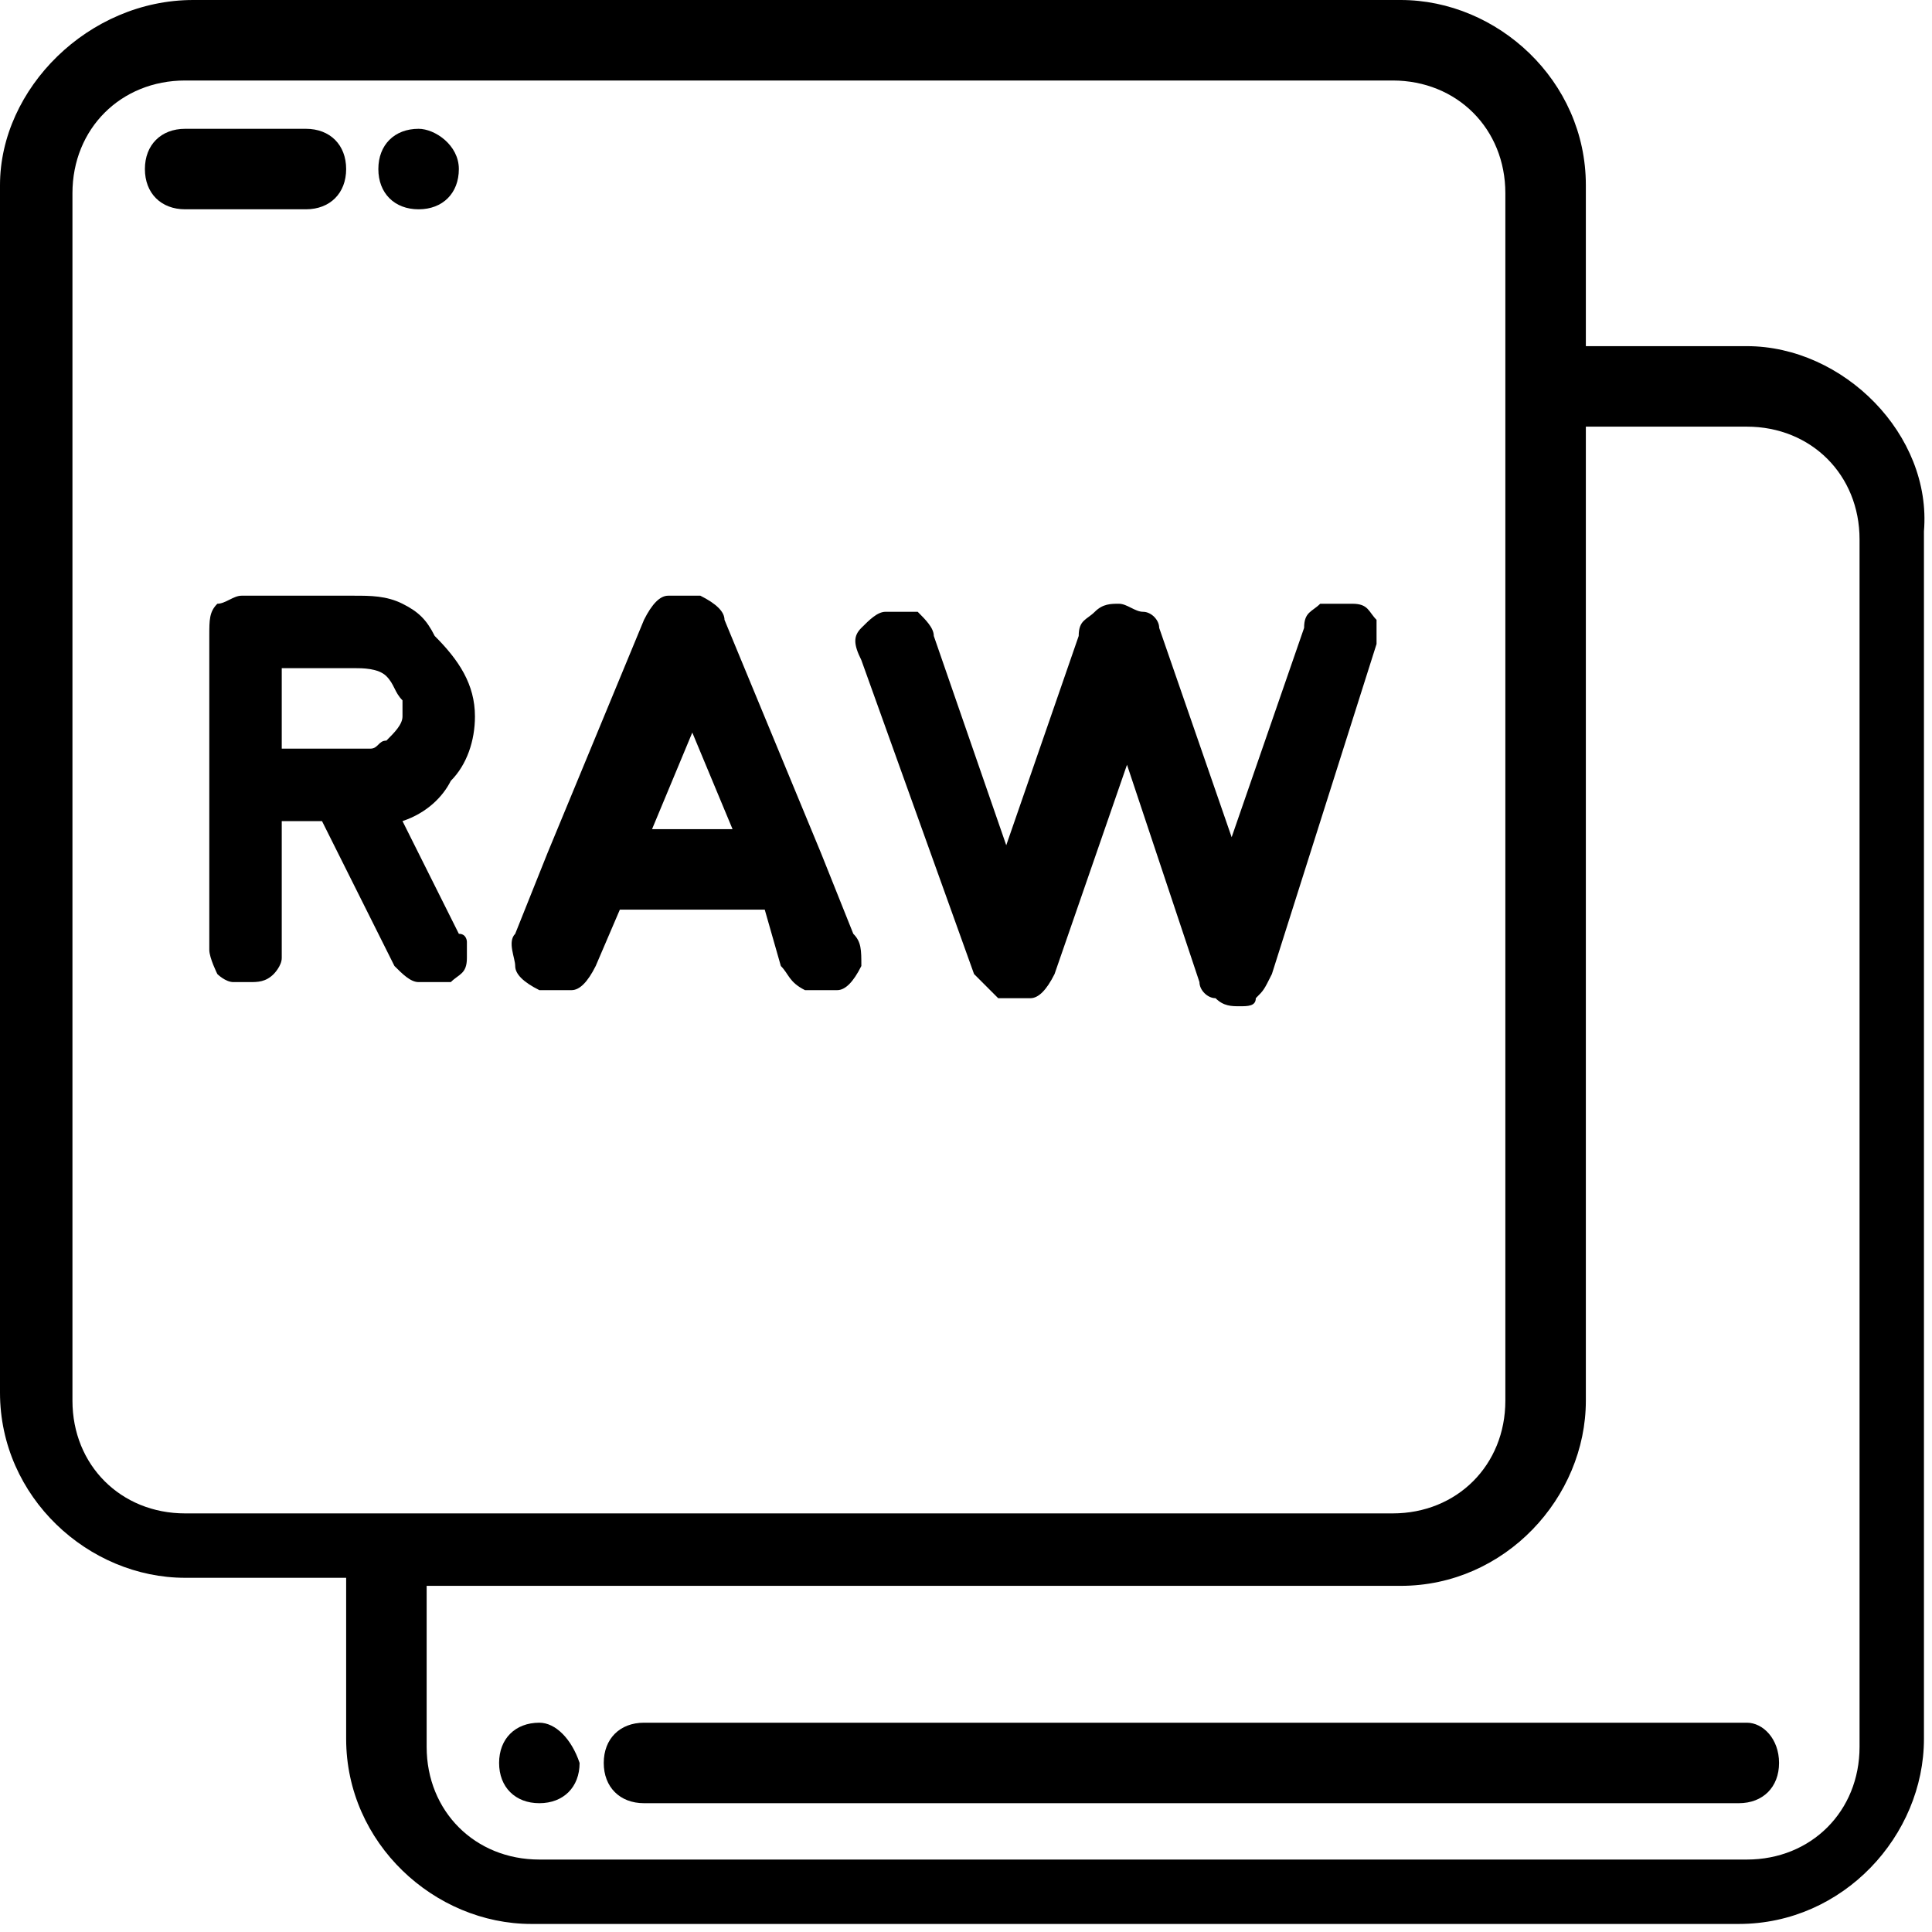
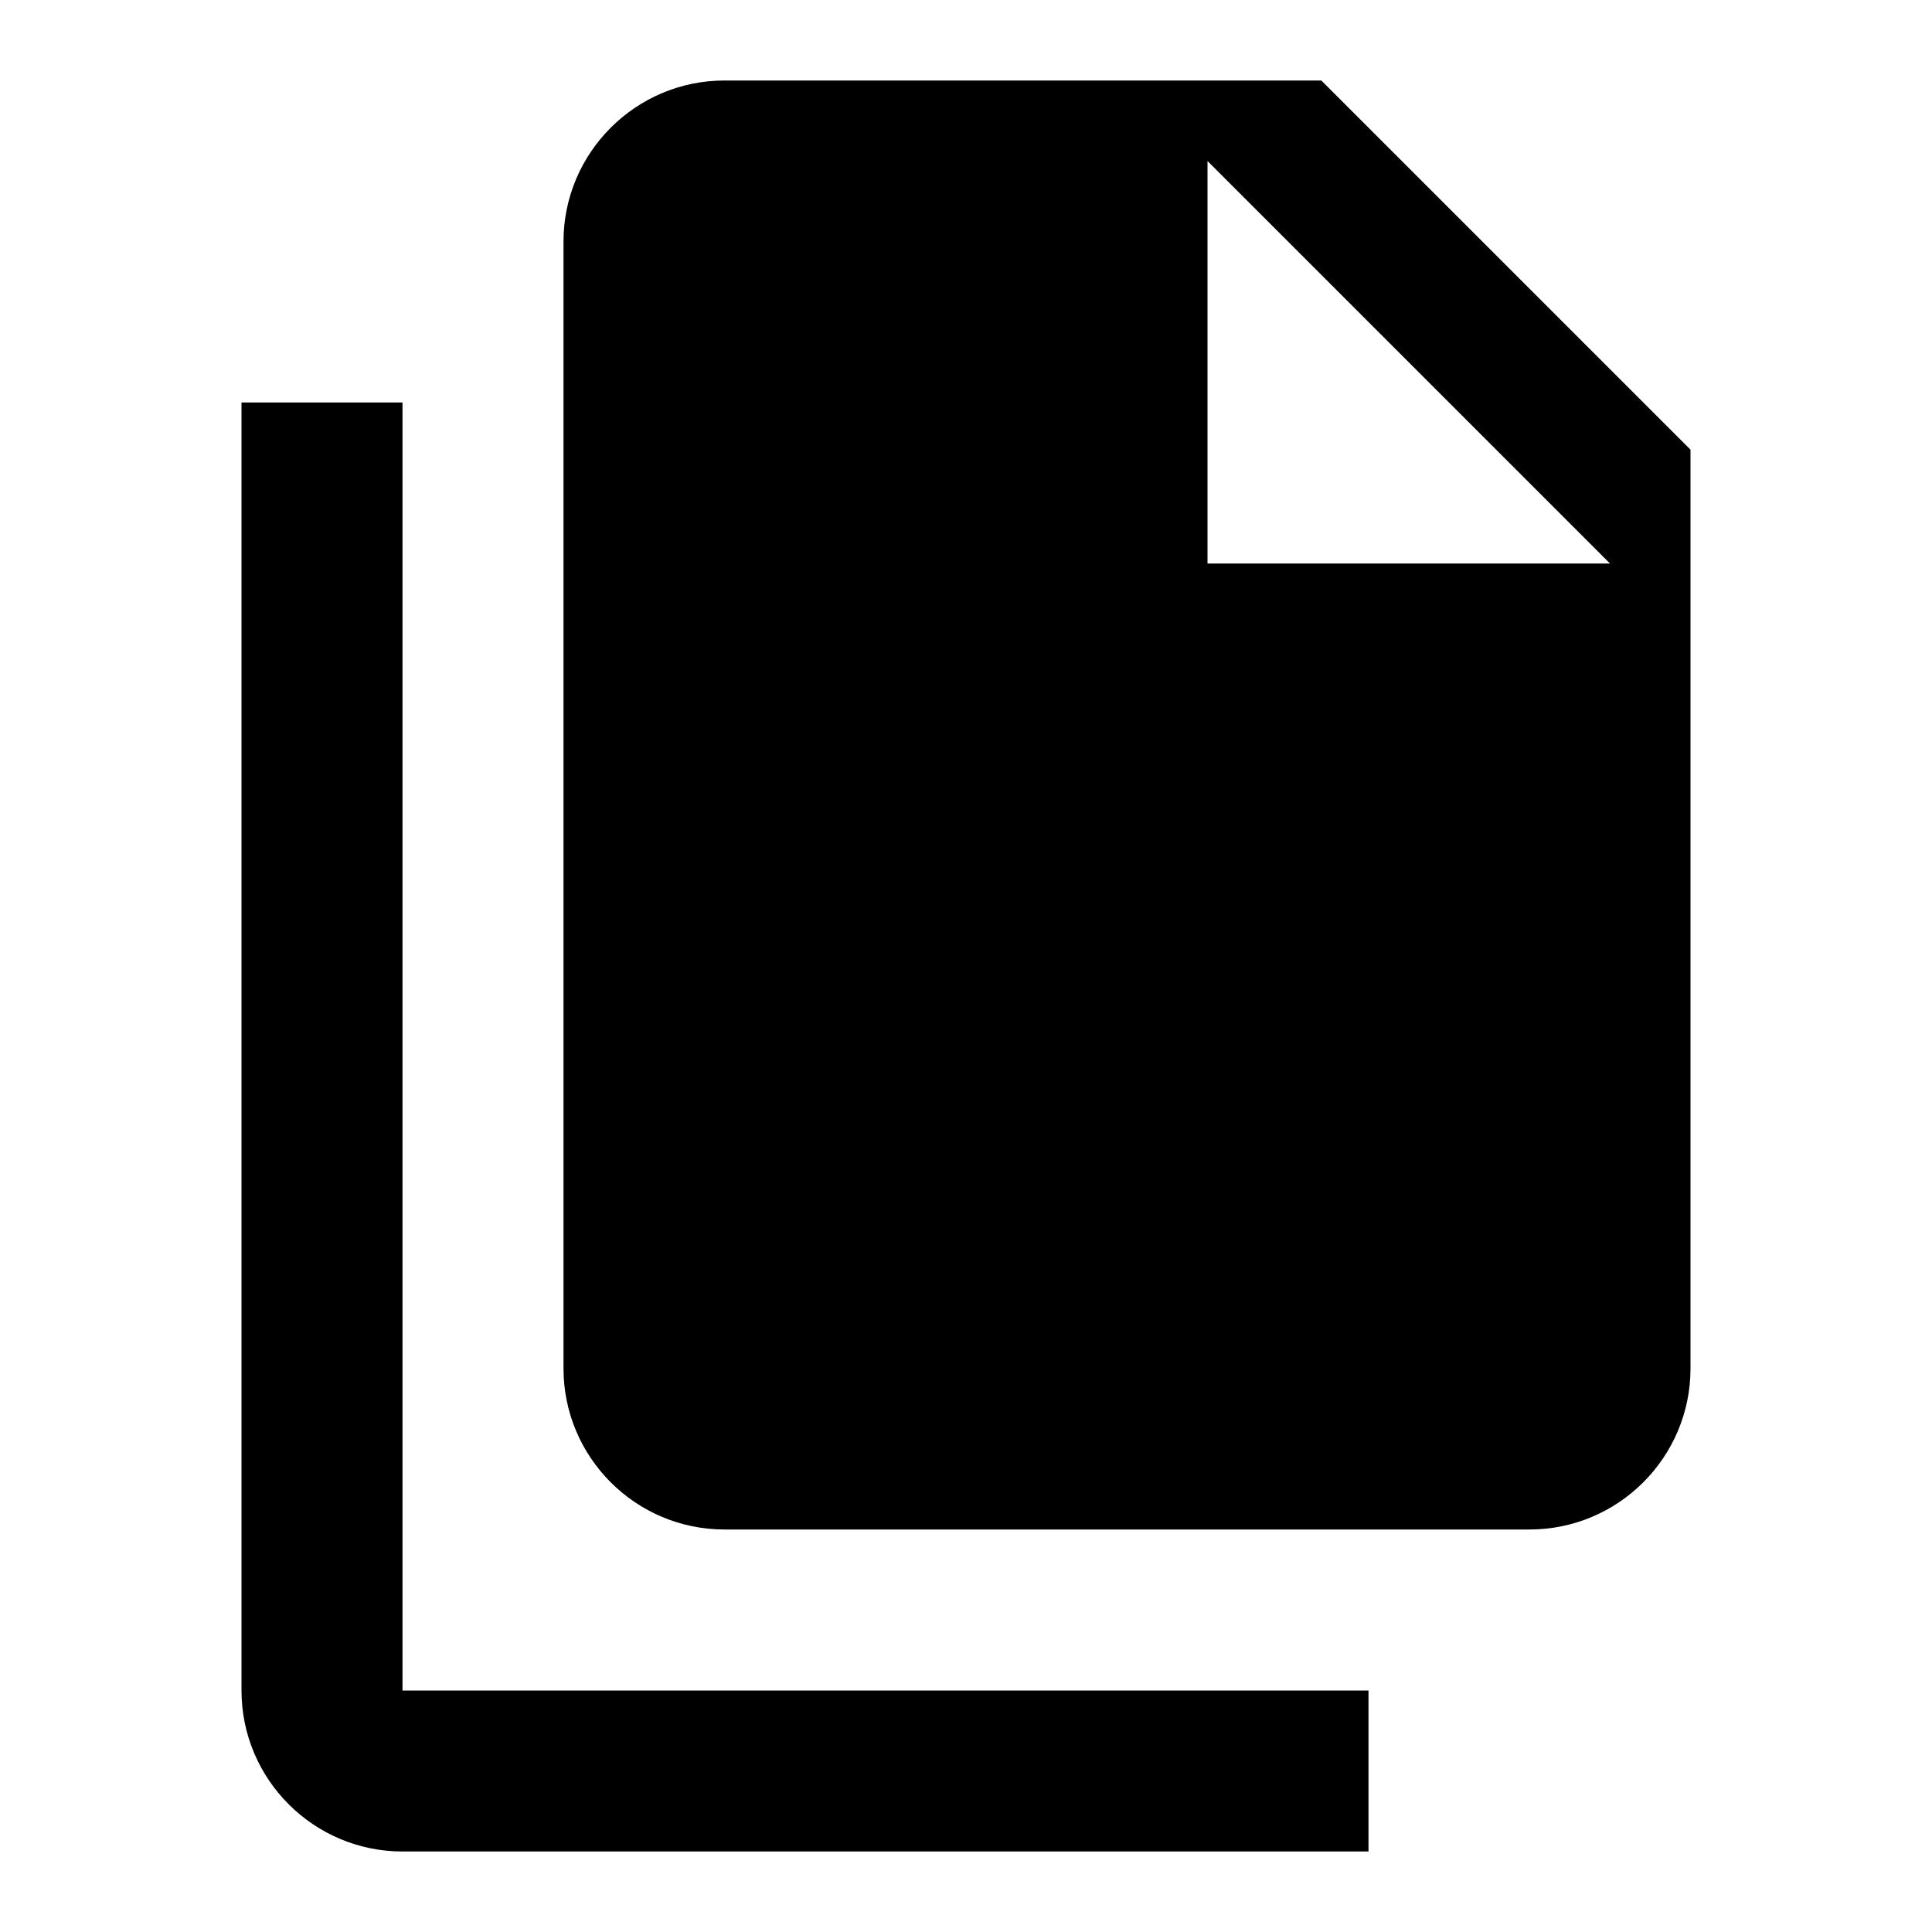
- <svg xmlns="http://www.w3.org/2000/svg" version="1.1" id="Layer_1" x="0px" y="0px" viewBox="0 0 24 24" style="enable-background:new 0 0 24 24;" xml:space="preserve">
-   <g>
-     <path d="M21.7,21.4H8c-0.3,0-0.5,0.2-0.5,0.5c0,0.3,0.2,0.5,0.5,0.5h13.6c0.3,0,0.5-0.2,0.5-0.5C22.1,21.6,21.9,21.4,21.7,21.4z" />
-     <path d="M6.7,21.4L6.7,21.4c-0.3,0-0.5,0.2-0.5,0.5c0,0.3,0.2,0.5,0.5,0.5h0c0.3,0,0.5-0.2,0.5-0.5C7.1,21.6,6.9,21.4,6.7,21.4z" />
-     <g>
-       <path d="M21.7,4.3h-2v-2c0-1.3-1.1-2.3-2.3-2.3h-15C1.1,0,0,1.1,0,2.3v15c0,1.3,1.1,2.3,2.3,2.3h2v2c0,1.3,1.1,2.3,2.3,2.3h15    c1.3,0,2.3-1.1,2.3-2.3v-15C24,5.4,22.9,4.3,21.7,4.3z M2.3,18.8c-0.8,0-1.4-0.6-1.4-1.4v-15c0-0.8,0.6-1.4,1.4-1.4h15    c0.8,0,1.4,0.6,1.4,1.4v15c0,0.8-0.6,1.4-1.4,1.4H2.3z M23.1,21.7c0,0.8-0.6,1.4-1.4,1.4h-15c-0.8,0-1.4-0.6-1.4-1.4v-2h12.1    c1.3,0,2.3-1.1,2.3-2.3V5.3h2c0.8,0,1.4,0.6,1.4,1.4V21.7z" />
-       <path d="M5.2,1.6L5.2,1.6c-0.3,0-0.5,0.2-0.5,0.5s0.2,0.5,0.5,0.5h0c0.3,0,0.5-0.2,0.5-0.5S5.4,1.6,5.2,1.6z" />
-       <path d="M3.8,1.6H2.3c-0.3,0-0.5,0.2-0.5,0.5s0.2,0.5,0.5,0.5h1.5c0.3,0,0.5-0.2,0.5-0.5S4.1,1.6,3.8,1.6z" />
-     </g>
-     <g>
-       <path d="M5.7,11.6L5.7,11.6L5,10.2c0.3-0.1,0.5-0.3,0.6-0.5c0.2-0.2,0.3-0.5,0.3-0.8c0-0.4-0.2-0.7-0.5-1C5.3,7.7,5.2,7.6,5,7.5    C4.8,7.4,4.6,7.4,4.4,7.4H3c-0.1,0-0.2,0.1-0.3,0.1C2.6,7.6,2.6,7.7,2.6,7.9v3.9c0,0.1,0.1,0.3,0.1,0.3c0,0,0.1,0.1,0.2,0.1    c0.1,0,0.1,0,0.2,0c0.1,0,0.2,0,0.3-0.1c0,0,0.1-0.1,0.1-0.2c0-0.1,0-0.1,0-0.2v-1.5H4L4.9,12l0,0c0.1,0.1,0.2,0.2,0.3,0.2    c0.1,0,0.1,0,0.2,0c0.1,0,0.1,0,0.2,0c0.1-0.1,0.2-0.1,0.2-0.3h0c0-0.1,0-0.1,0-0.2C5.8,11.7,5.8,11.6,5.7,11.6z M5,8.9    C5,9,4.9,9.1,4.8,9.2c-0.1,0-0.1,0.1-0.2,0.1c-0.1,0-0.1,0-0.2,0v0H3.5v-1h0.9c0.1,0,0.3,0,0.4,0.1C4.9,8.5,4.9,8.6,5,8.7    C5,8.8,5,8.9,5,8.9z" />
-       <path d="M17.1,7.7c-0.1-0.1-0.1-0.2-0.3-0.2l0,0c-0.1,0-0.3,0-0.4,0c-0.1,0.1-0.2,0.1-0.2,0.3v0l-0.9,2.6l-0.9-2.6h0    c0-0.1-0.1-0.2-0.2-0.2c-0.1,0-0.2-0.1-0.3-0.1c-0.1,0-0.2,0-0.3,0.1c-0.1,0.1-0.2,0.1-0.2,0.3h0l-0.9,2.6l-0.9-2.6l0,0    c0-0.1-0.1-0.2-0.2-0.3c-0.1,0-0.1,0-0.2,0c-0.1,0-0.1,0-0.2,0c-0.1,0-0.2,0.1-0.3,0.2c-0.1,0.1-0.1,0.2,0,0.4l0,0l1.4,3.9l0,0    c0.1,0.1,0.2,0.2,0.3,0.3c0.1,0,0.1,0,0.2,0c0.1,0,0.1,0,0.2,0c0.1,0,0.2-0.1,0.3-0.3l0,0l0.9-2.6l0.9,2.7l0,0    c0,0.1,0.1,0.2,0.2,0.2c0.1,0.1,0.2,0.1,0.3,0.1c0.1,0,0.2,0,0.2-0.1c0.1-0.1,0.1-0.1,0.2-0.3L17.1,8C17.1,7.9,17.1,7.8,17.1,7.7z    " />
-       <path d="M10.6,11.6L10.6,11.6l-0.4-1l0,0L9,7.7h0c0-0.1-0.1-0.2-0.3-0.3c-0.1,0-0.1,0-0.2,0c-0.1,0-0.1,0-0.2,0    c-0.1,0-0.2,0.1-0.3,0.3l0,0l-1.2,2.9h0l-0.4,1v0c-0.1,0.1,0,0.3,0,0.4c0,0.1,0.1,0.2,0.3,0.3l0,0c0.1,0,0.3,0,0.4,0    c0.1,0,0.2-0.1,0.3-0.3l0.3-0.7h1.8L9.7,12c0.1,0.1,0.1,0.2,0.3,0.3c0.1,0,0.1,0,0.2,0c0.1,0,0.1,0,0.2,0c0.1,0,0.2-0.1,0.3-0.3    l0,0C10.7,11.8,10.7,11.7,10.6,11.6z M8.1,10.3l0.5-1.2l0.5,1.2H8.1z" />
-     </g>
-   </g>
+ <svg xmlns="http://www.w3.org/2000/svg" viewBox="0 0 24 24" id="vector">
+   <path id="path" d="M 16.414 1 L 9 1 C 7.897 1 7 1.898 7 3 L 7 17 C 7 18.103 7.897 19 9 19 L 19 19 C 20.103 19 21 18.103 21 17 L 21 5.586 L 16.414 1 Z M 15 7 L 15 2 L 20 7 L 15 7 Z" fill="black" />
+   <path id="path_1" d="M 5 5 L 3 5 L 3 21 C 3 22.103 3.897 23 5 23 L 17 23 L 17 21 L 5 21 L 5 5 Z" fill="black" />
</svg>
